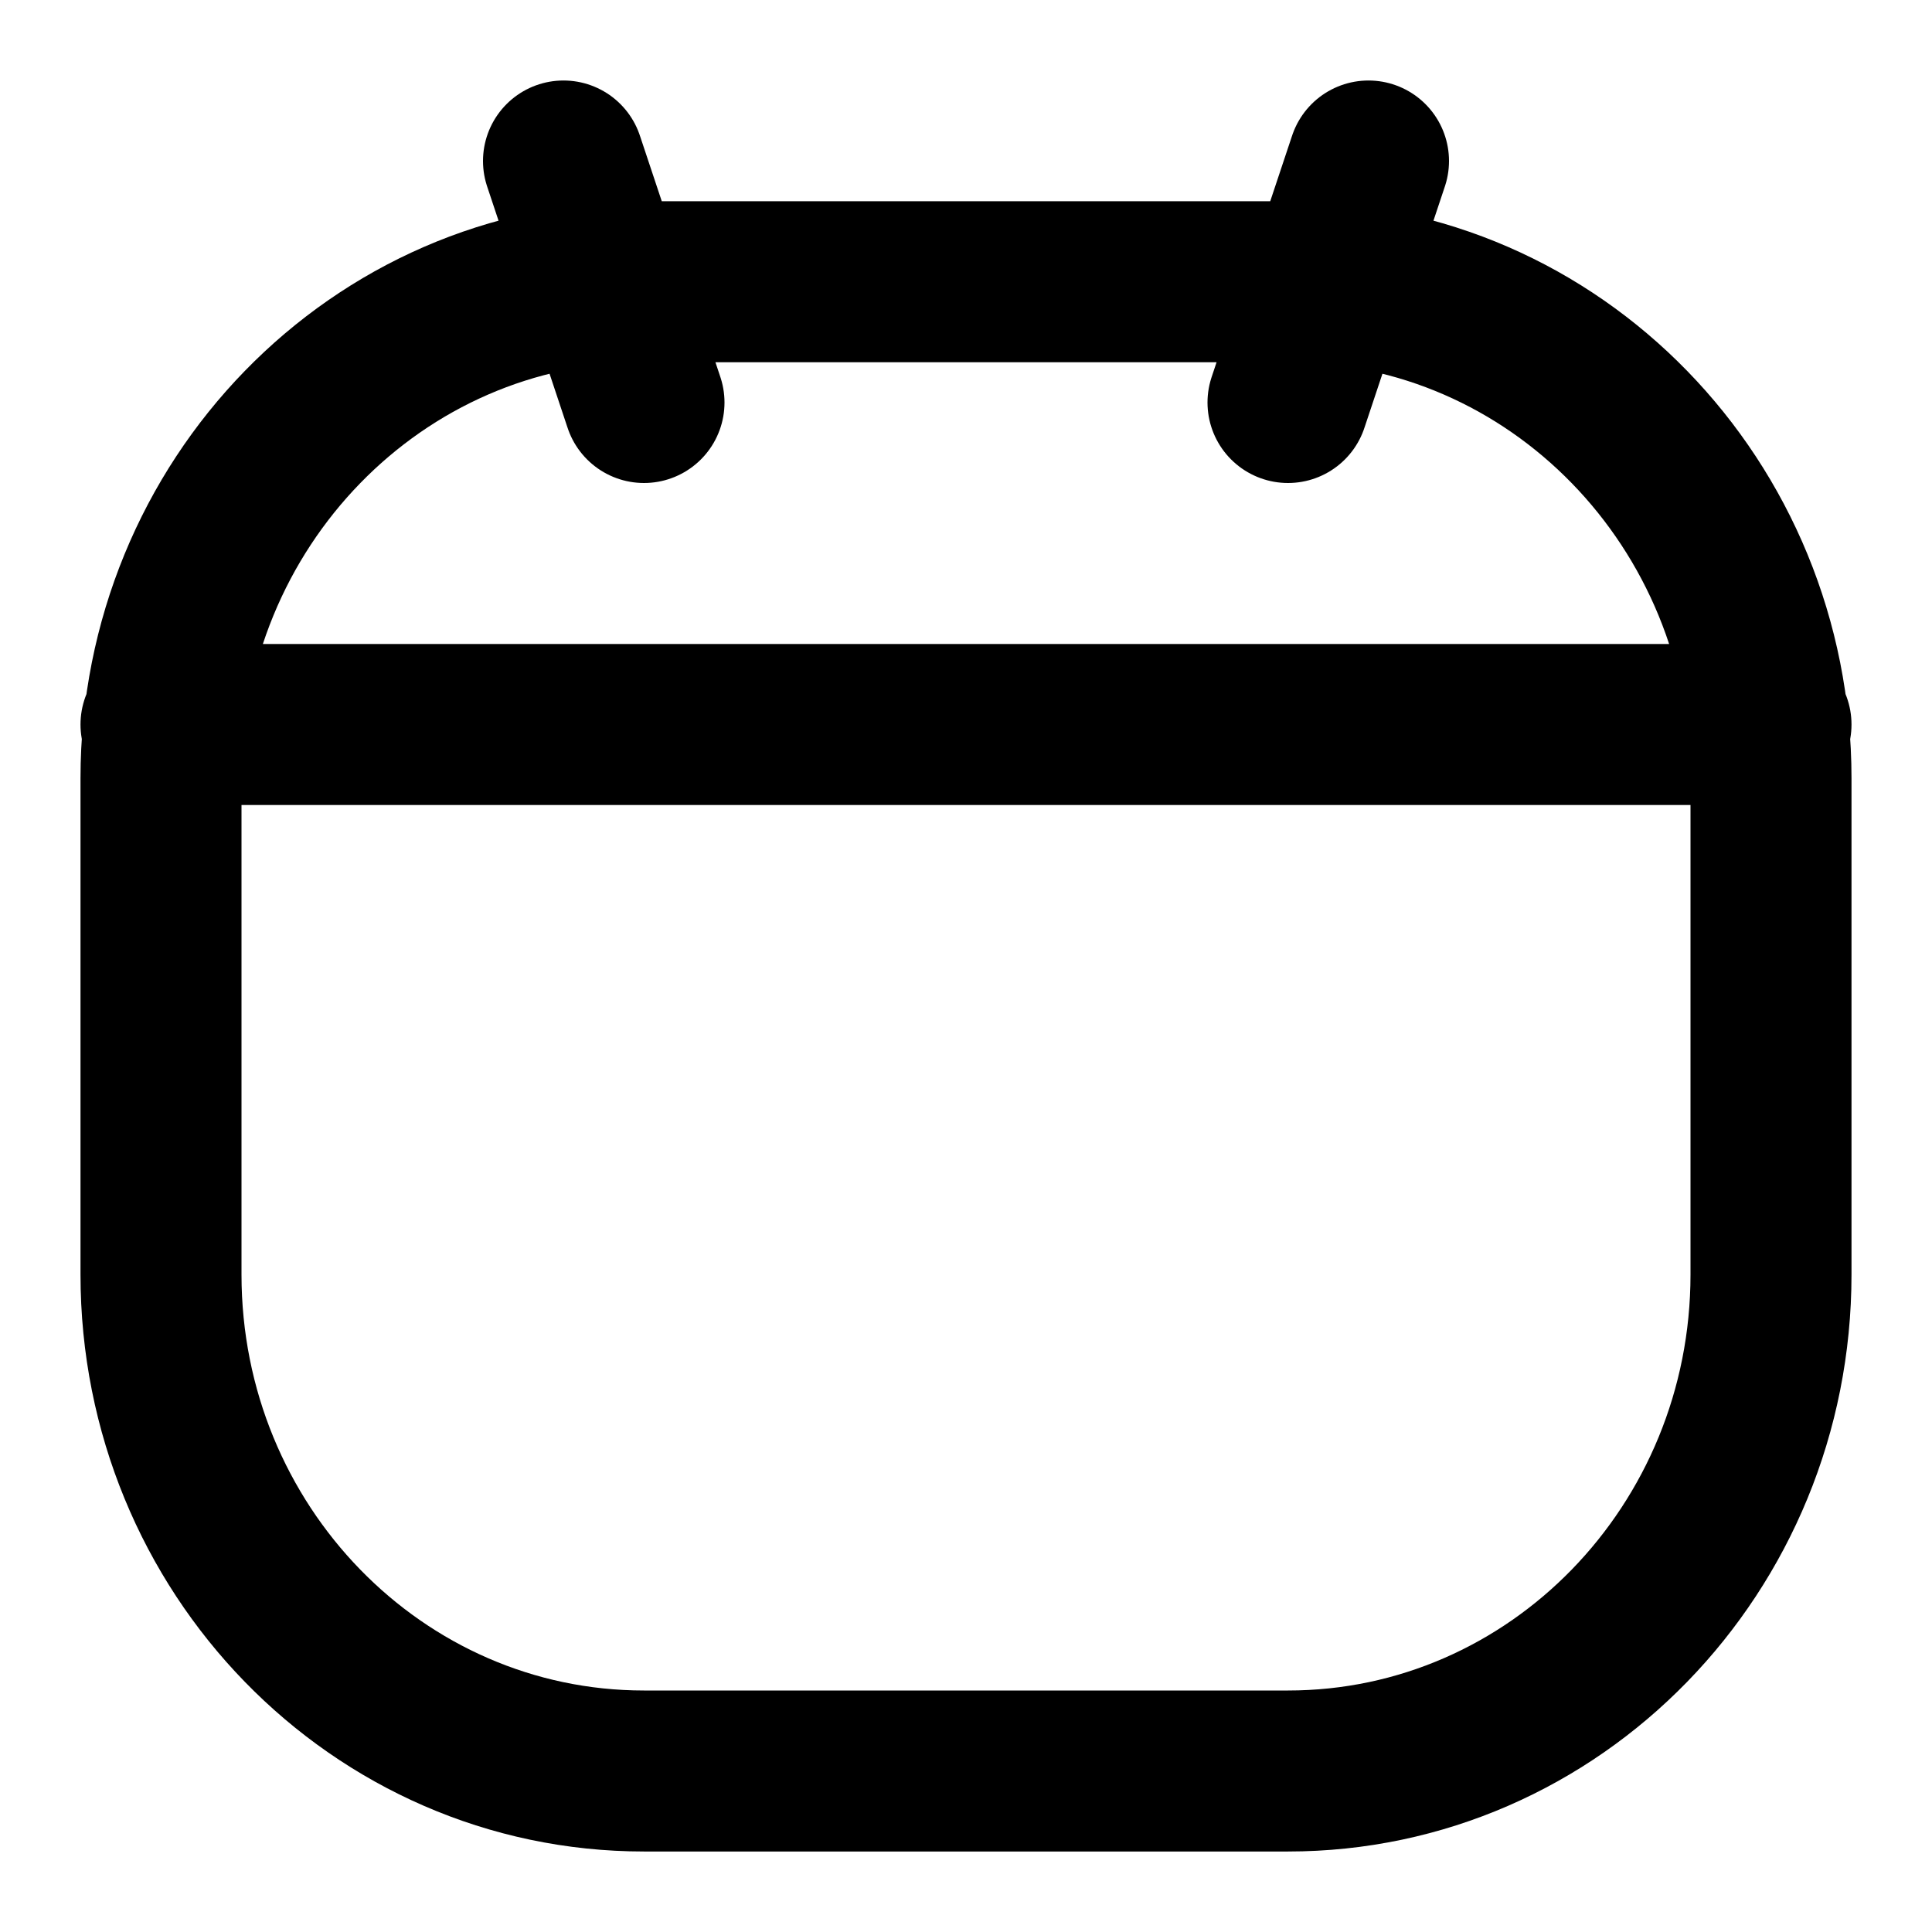
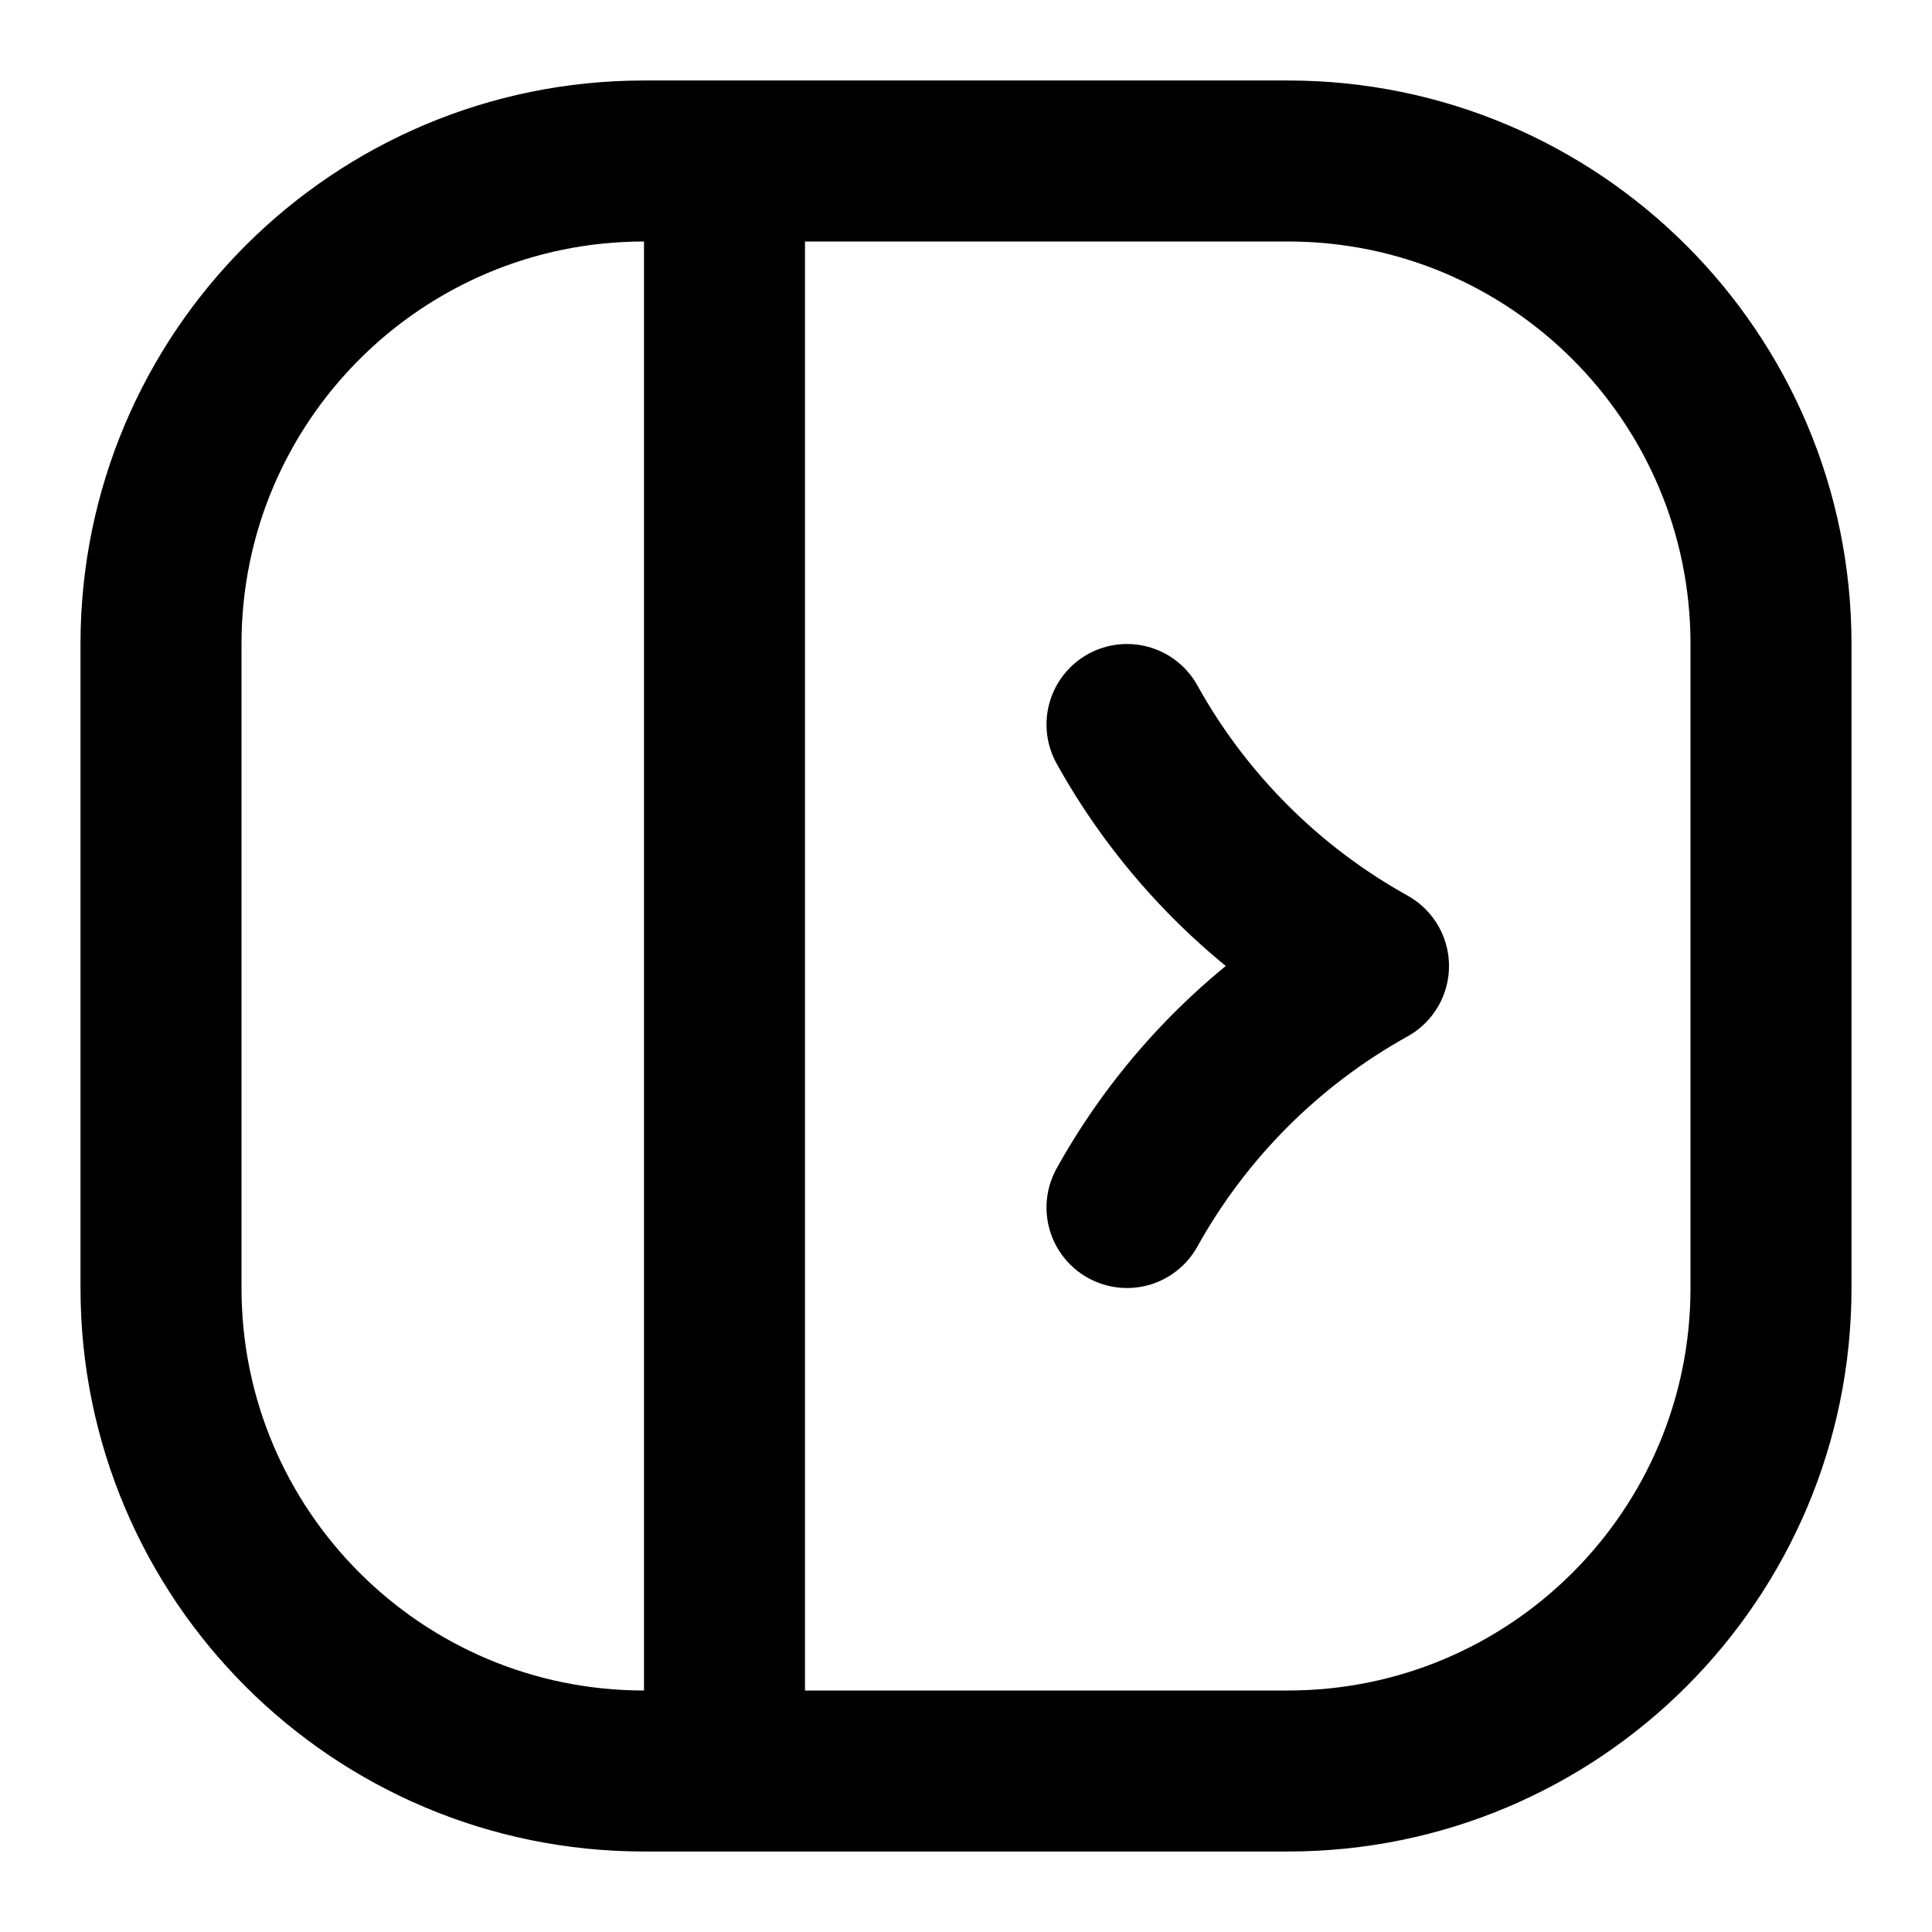
<svg xmlns="http://www.w3.org/2000/svg" width="24" height="24" viewBox="0 0 24 24" fill="none" stroke="currentColor" stroke-width="2" stroke-linecap="round" stroke-linejoin="round">
-   <path d="M2 9.667C2 6.26 4.686 3.5 8 3.5h8c3.314 0 6 2.76 6 6.167v6.166C22 19.24 19.314 22 16 22H8c-3.314 0-6-2.76-6-6.167zM8 5 7 2m9 3 1-3m5 7H2" />
+   <path d="M9 2H8a6 6 0 0 0-6 6v8a6 6 0 0 0 6 6h1M9 2h7a6 6 0 0 1 6 6v8a6 6 0 0 1-6 6H9M9 2v20" />
+   <path d="M14 15c.7-1.26 1.74-2.3 3-3-1.26-.7-2.3-1.74-3-3" />
</svg>
